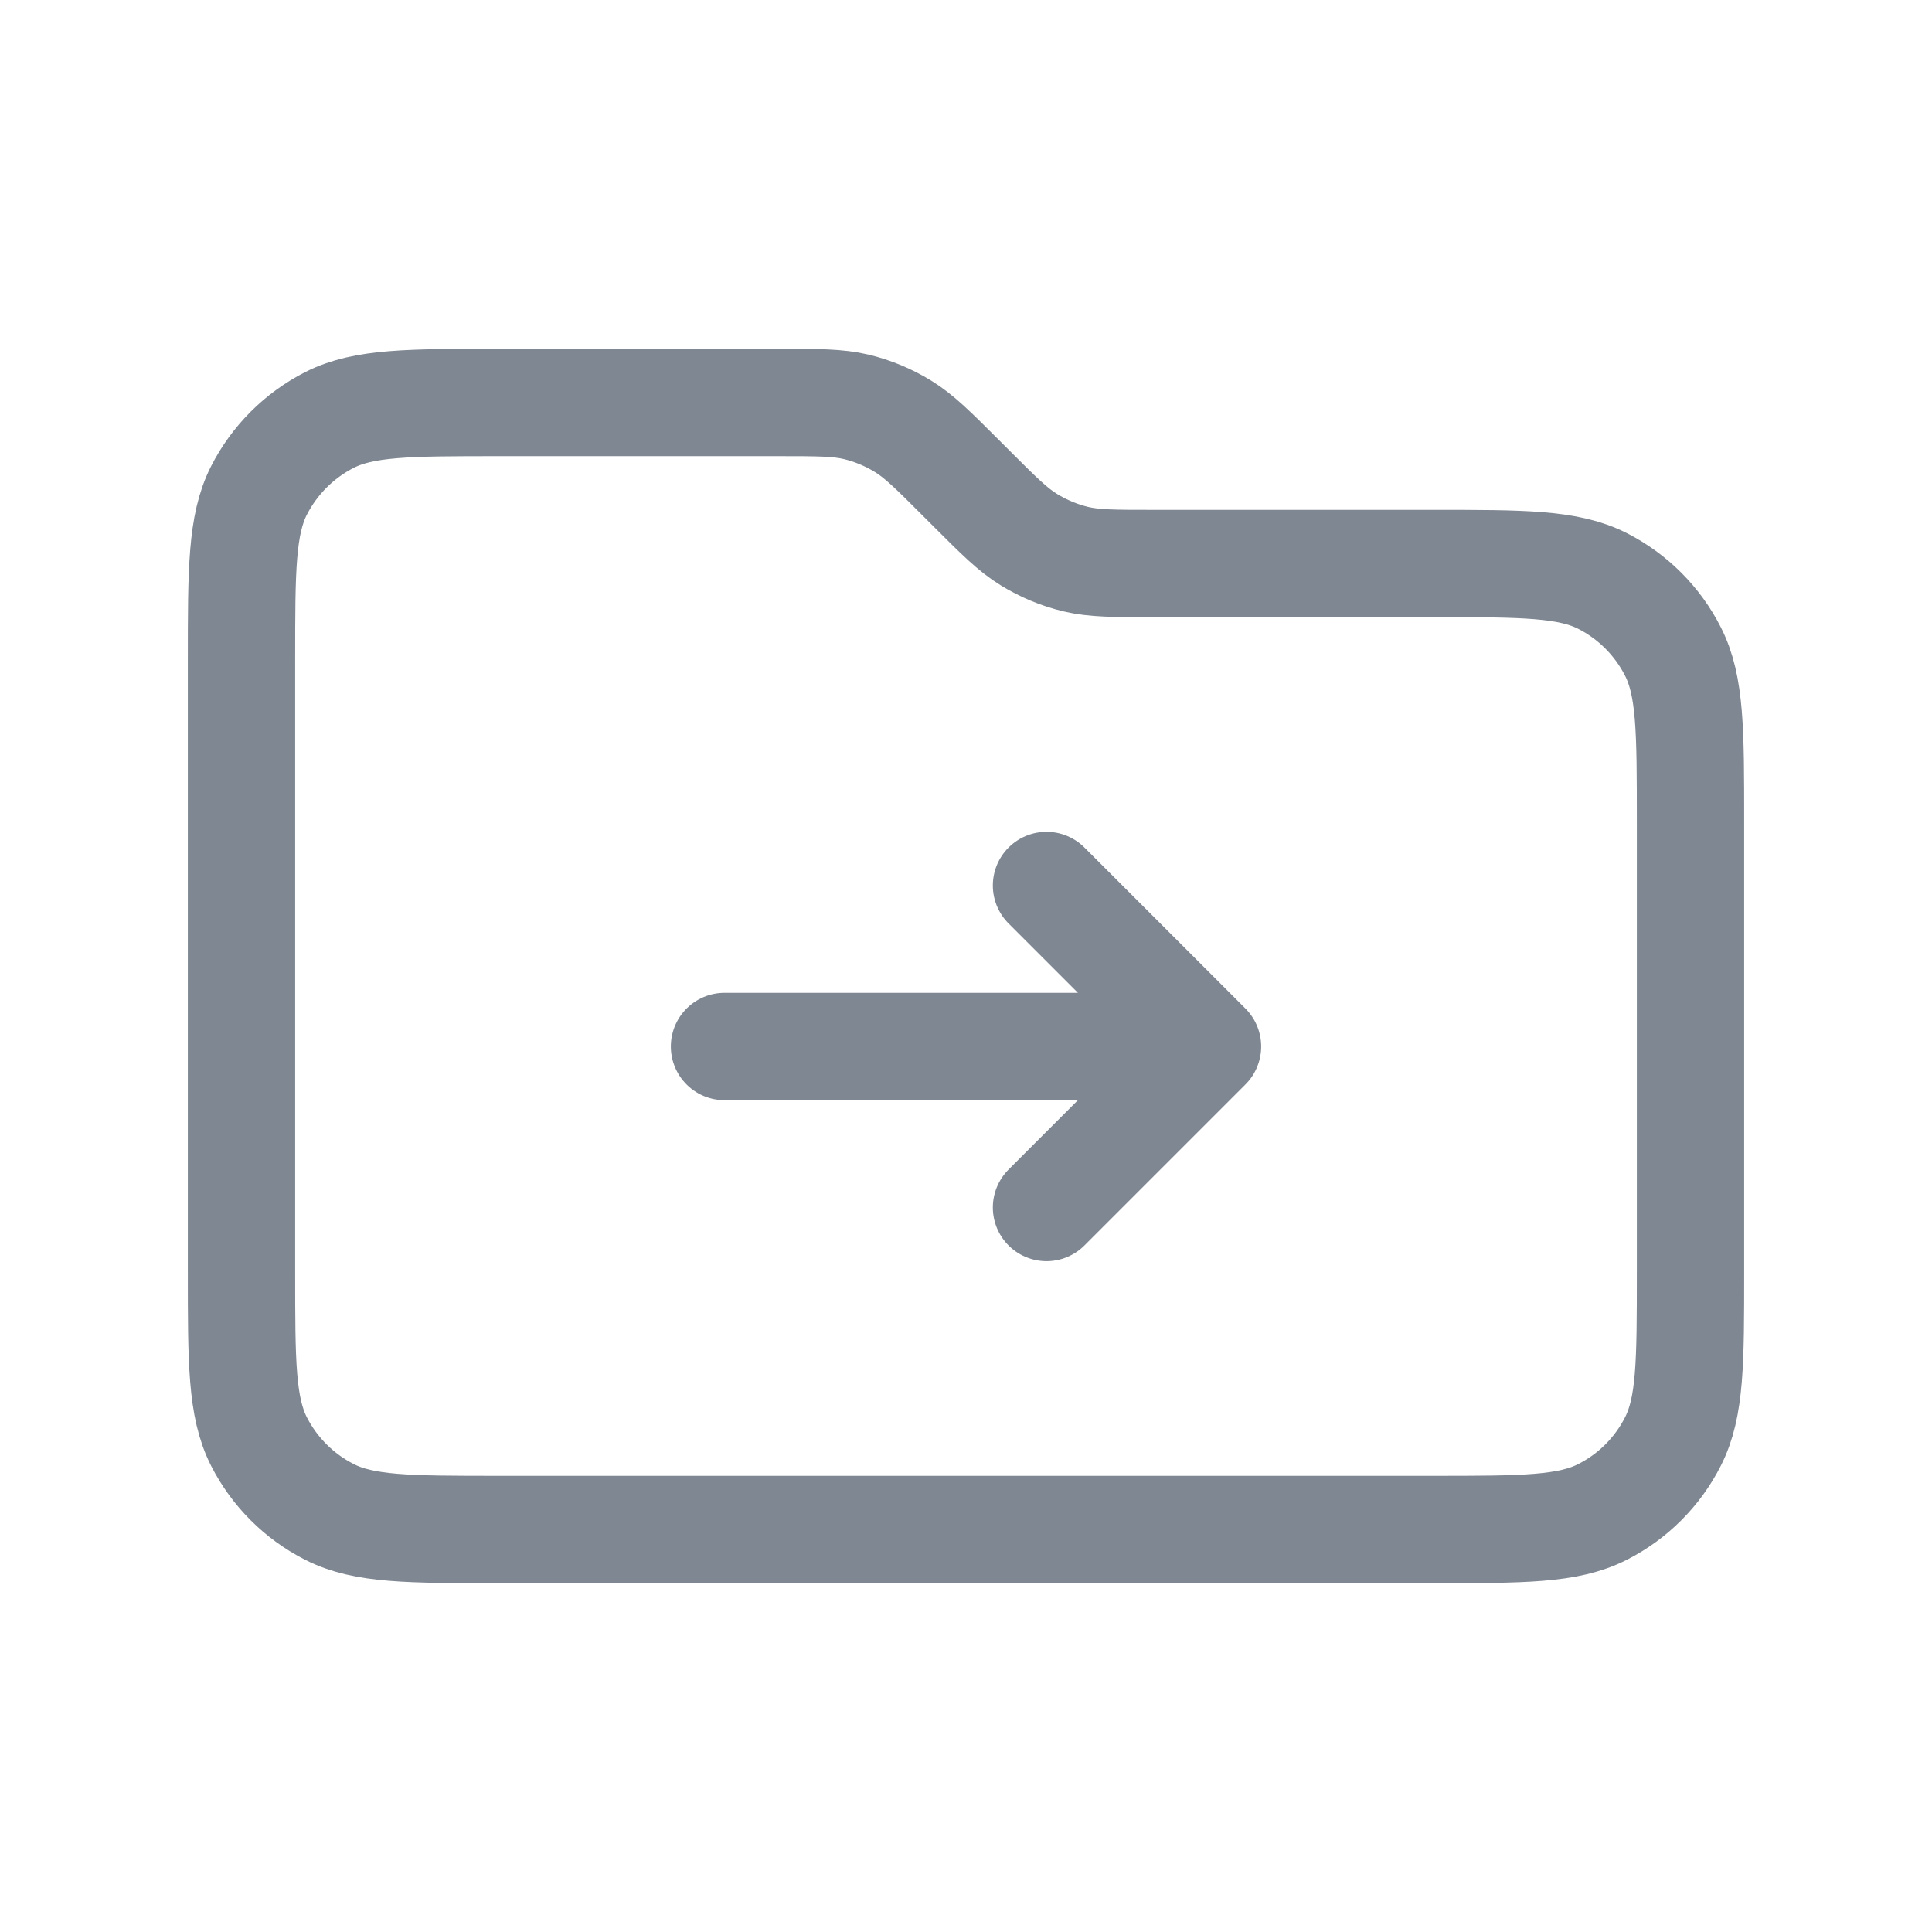
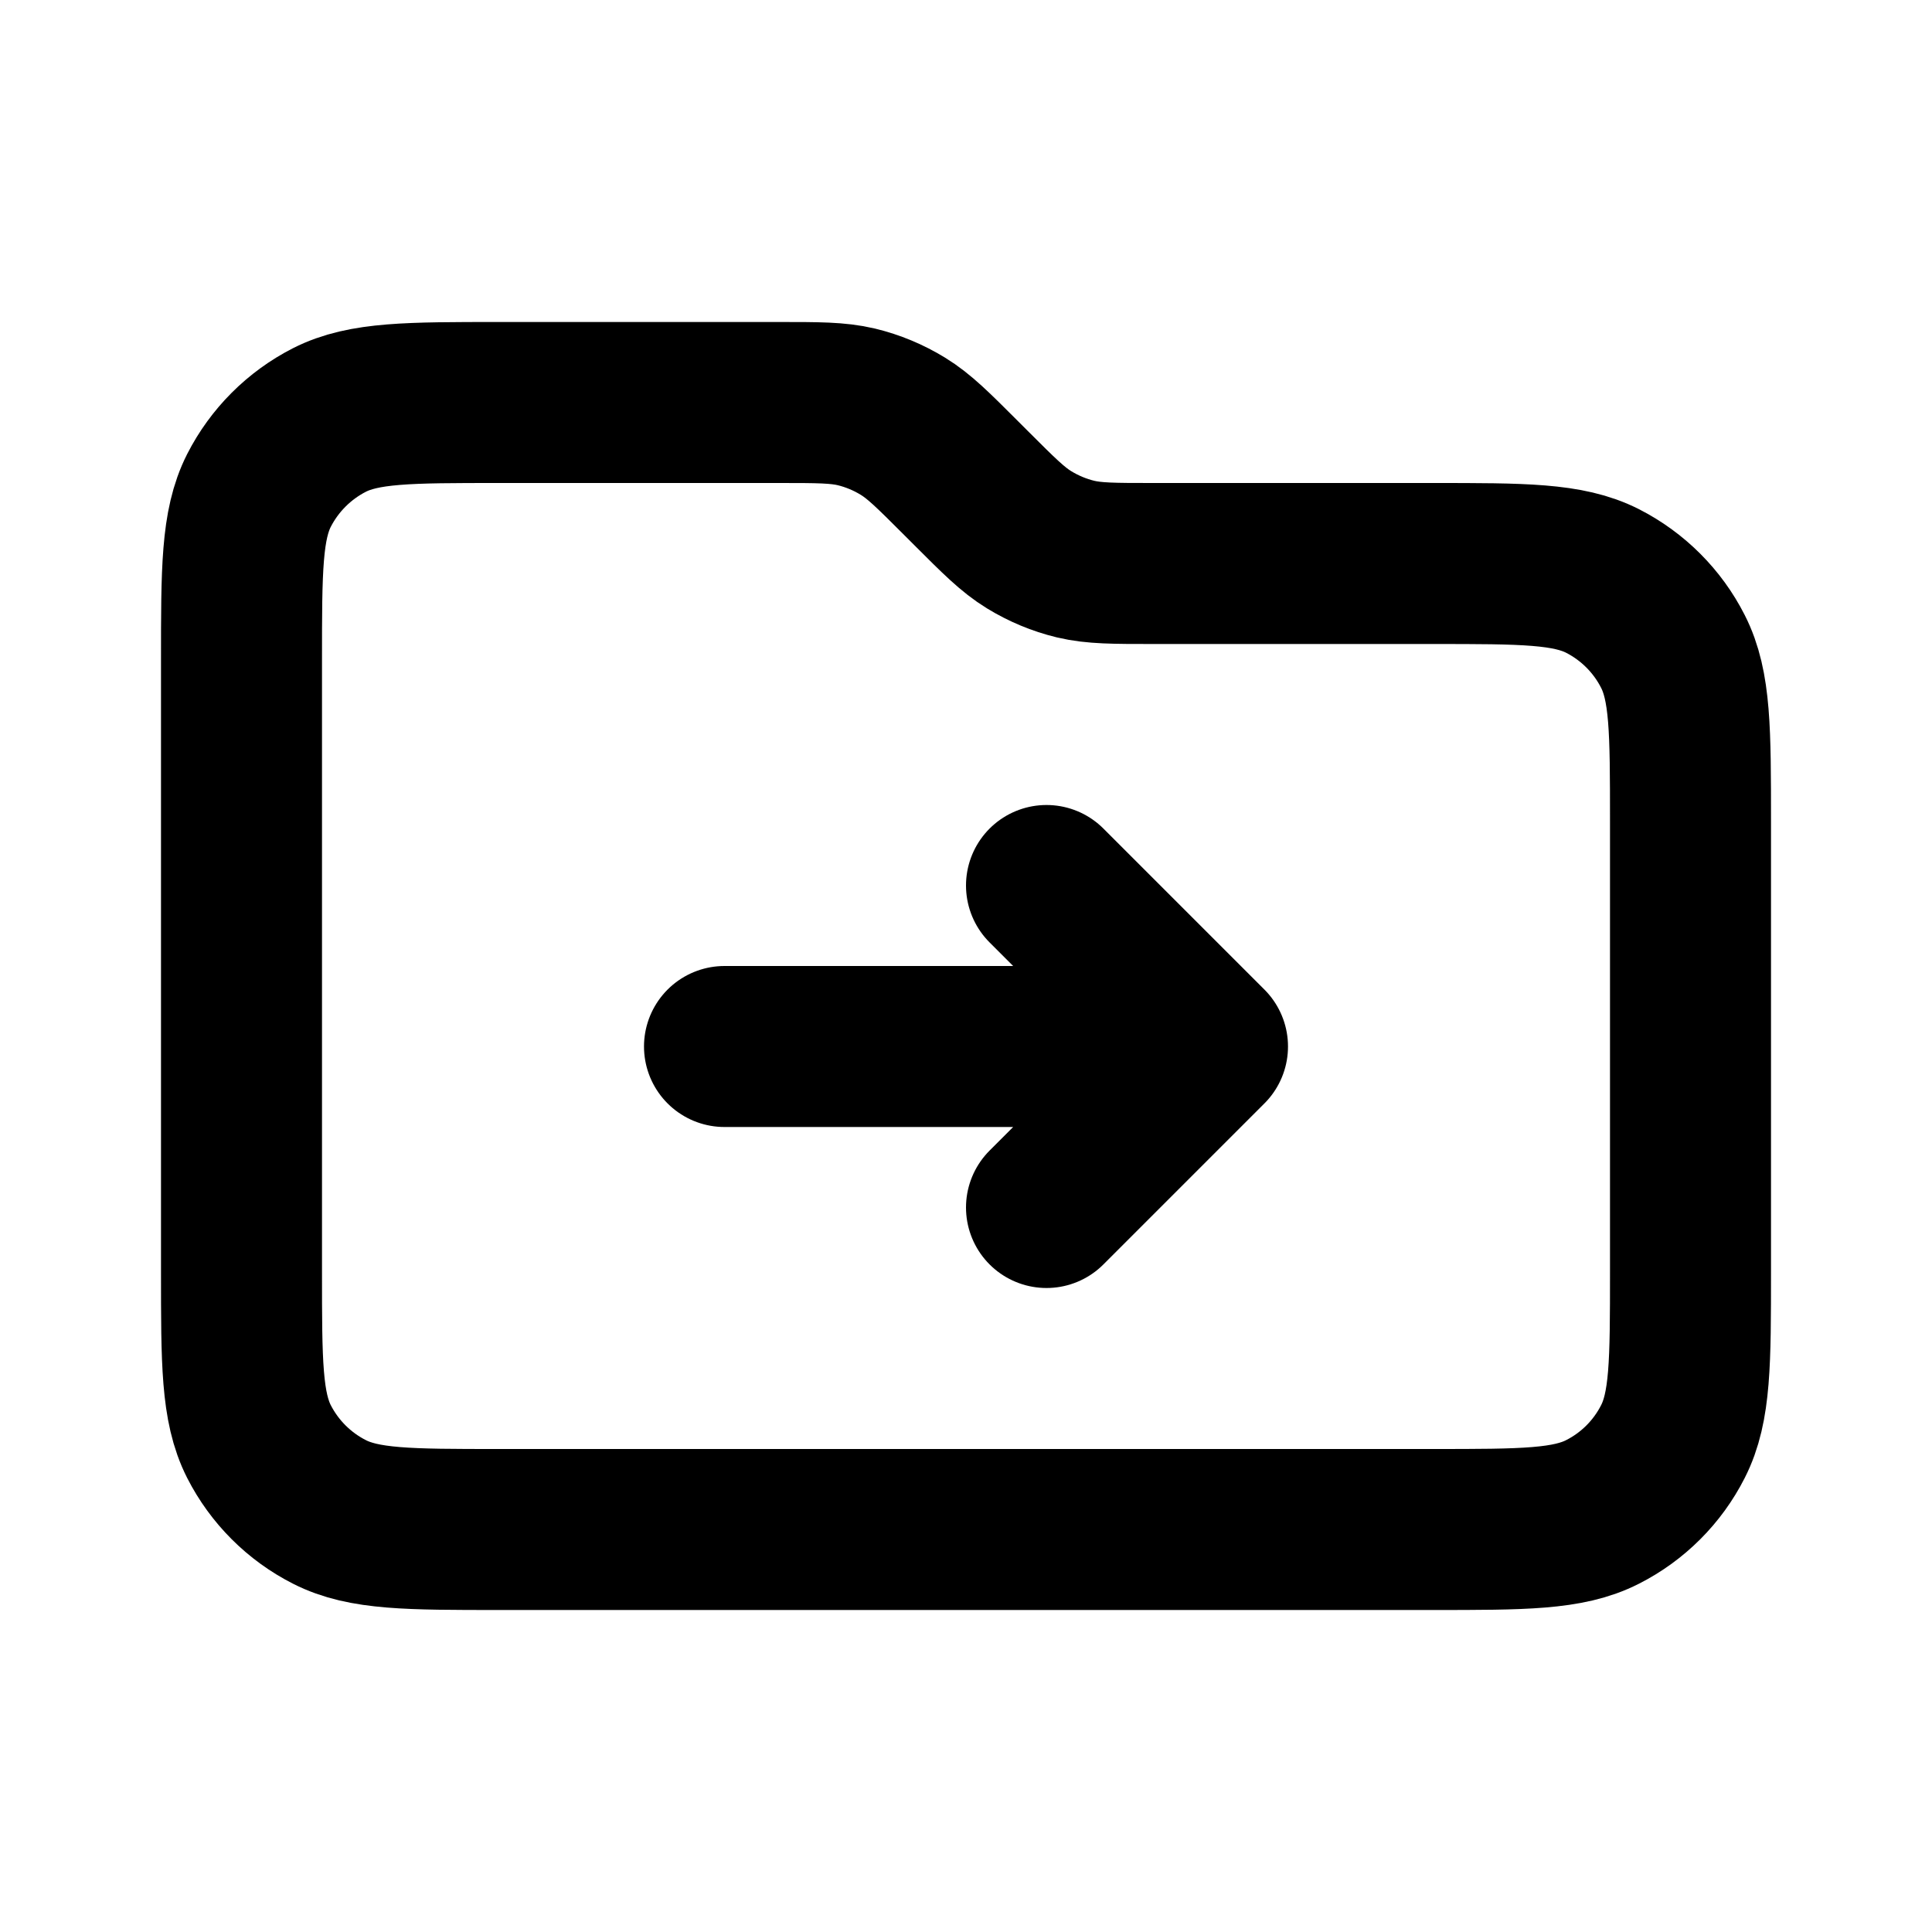
<svg xmlns="http://www.w3.org/2000/svg" width="18" height="18" viewBox="0 0 18 18" fill="none">
-   <path d="M6.75 9.75H11.25M11.25 9.75L9.75 8.25M11.25 9.75L9.75 11.25M9.047 4.547L8.953 4.453C8.694 4.194 8.564 4.064 8.412 3.971C8.278 3.889 8.132 3.828 7.979 3.791C7.806 3.75 7.623 3.75 7.256 3.75H4.65C3.81 3.75 3.39 3.75 3.069 3.913C2.787 4.057 2.557 4.287 2.413 4.569C2.25 4.89 2.25 5.31 2.25 6.15V11.85C2.25 12.69 2.25 13.11 2.413 13.431C2.557 13.713 2.787 13.943 3.069 14.086C3.39 14.25 3.81 14.25 4.65 14.25H13.35C14.19 14.25 14.61 14.25 14.931 14.086C15.213 13.943 15.443 13.713 15.586 13.431C15.75 13.11 15.75 12.69 15.75 11.85V7.65C15.75 6.81 15.75 6.39 15.586 6.069C15.443 5.787 15.213 5.557 14.931 5.413C14.61 5.25 14.19 5.25 13.35 5.25H10.744C10.377 5.25 10.194 5.25 10.021 5.209C9.868 5.172 9.722 5.111 9.588 5.029C9.436 4.936 9.306 4.806 9.047 4.547Z" stroke="#7F8792" stroke-linecap="round" stroke-linejoin="round" />
+   <path d="M6.75 9.75H11.25M11.25 9.75L9.75 8.25M11.25 9.75L9.75 11.25M9.047 4.547L8.953 4.453C8.694 4.194 8.564 4.064 8.412 3.971C8.278 3.889 8.132 3.828 7.979 3.791C7.806 3.75 7.623 3.75 7.256 3.75H4.65C3.81 3.75 3.39 3.75 3.069 3.913C2.787 4.057 2.557 4.287 2.413 4.569C2.25 4.89 2.25 5.31 2.25 6.15V11.85C2.25 12.69 2.25 13.11 2.413 13.431C2.557 13.713 2.787 13.943 3.069 14.086C3.39 14.25 3.81 14.25 4.65 14.25H13.35C14.19 14.25 14.61 14.25 14.931 14.086C15.213 13.943 15.443 13.713 15.586 13.431C15.75 13.11 15.75 12.69 15.75 11.85V7.65C15.75 6.81 15.75 6.39 15.586 6.069C15.443 5.787 15.213 5.557 14.931 5.413C14.61 5.25 14.19 5.25 13.35 5.25H10.744C10.377 5.25 10.194 5.25 10.021 5.209C9.868 5.172 9.722 5.111 9.588 5.029C9.436 4.936 9.306 4.806 9.047 4.547Z" stroke="currentColor" stroke-linecap="round" stroke-linejoin="round" stroke-width="1.5" />
</svg>
